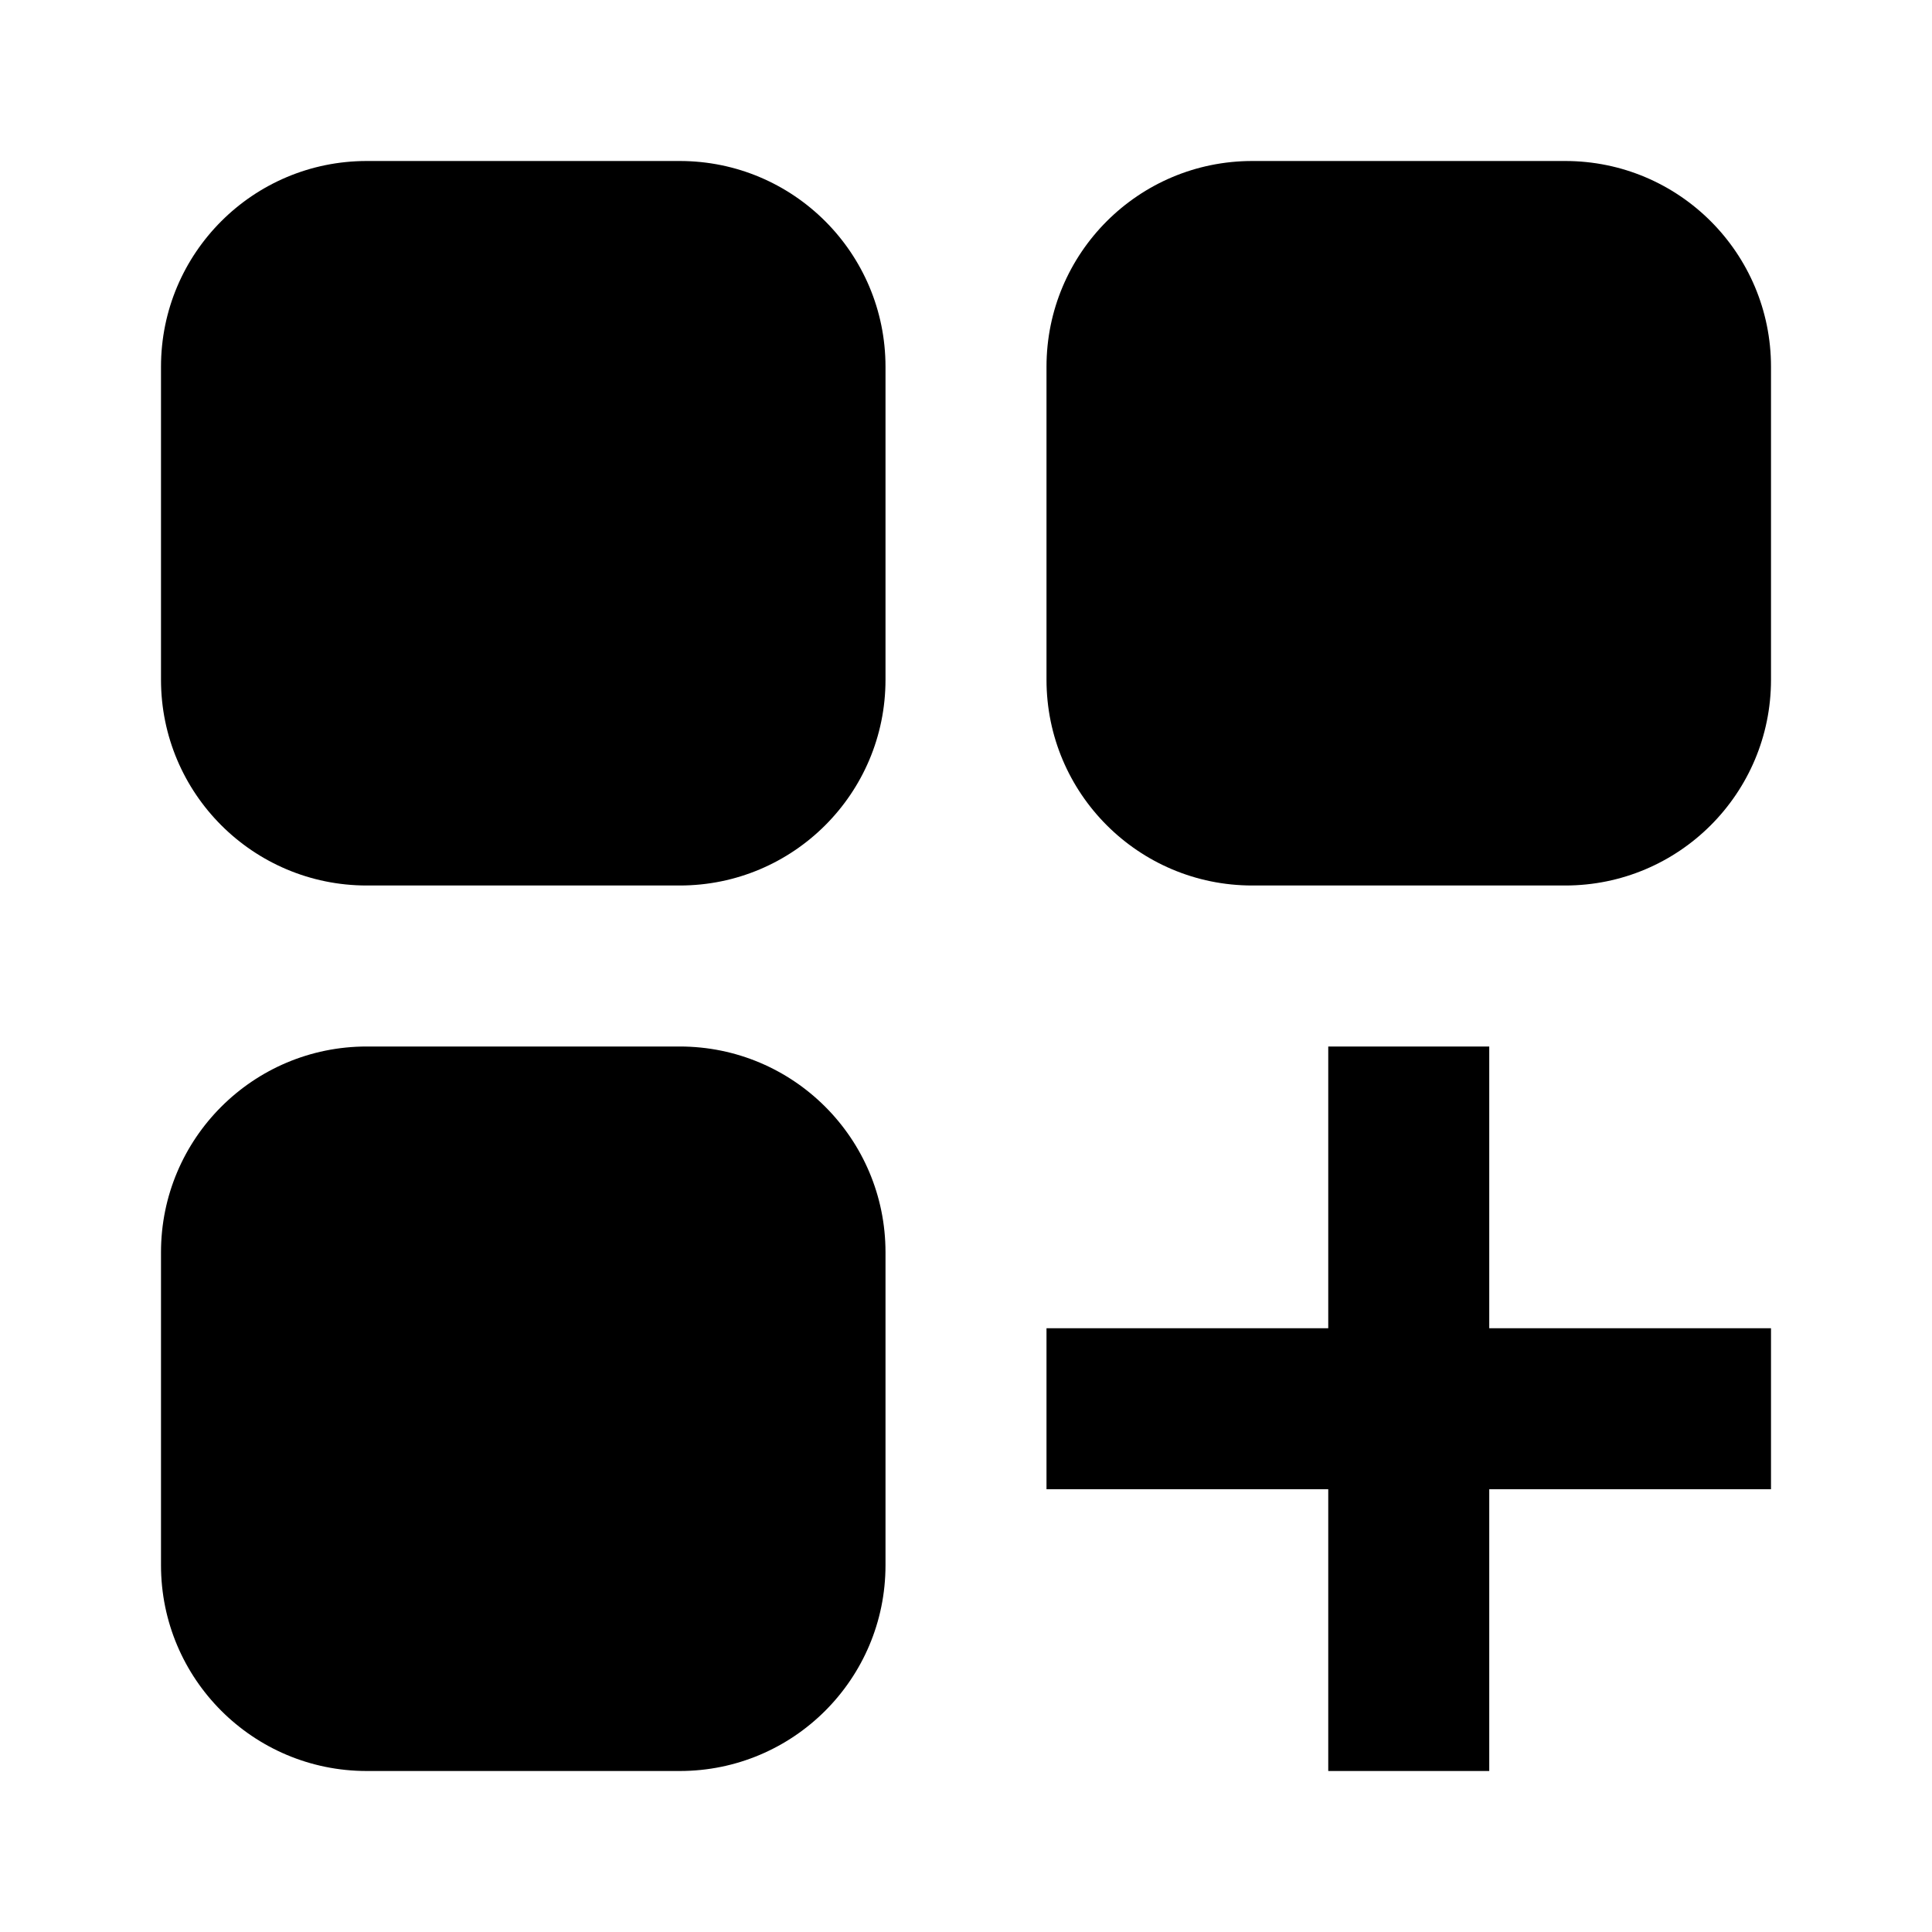
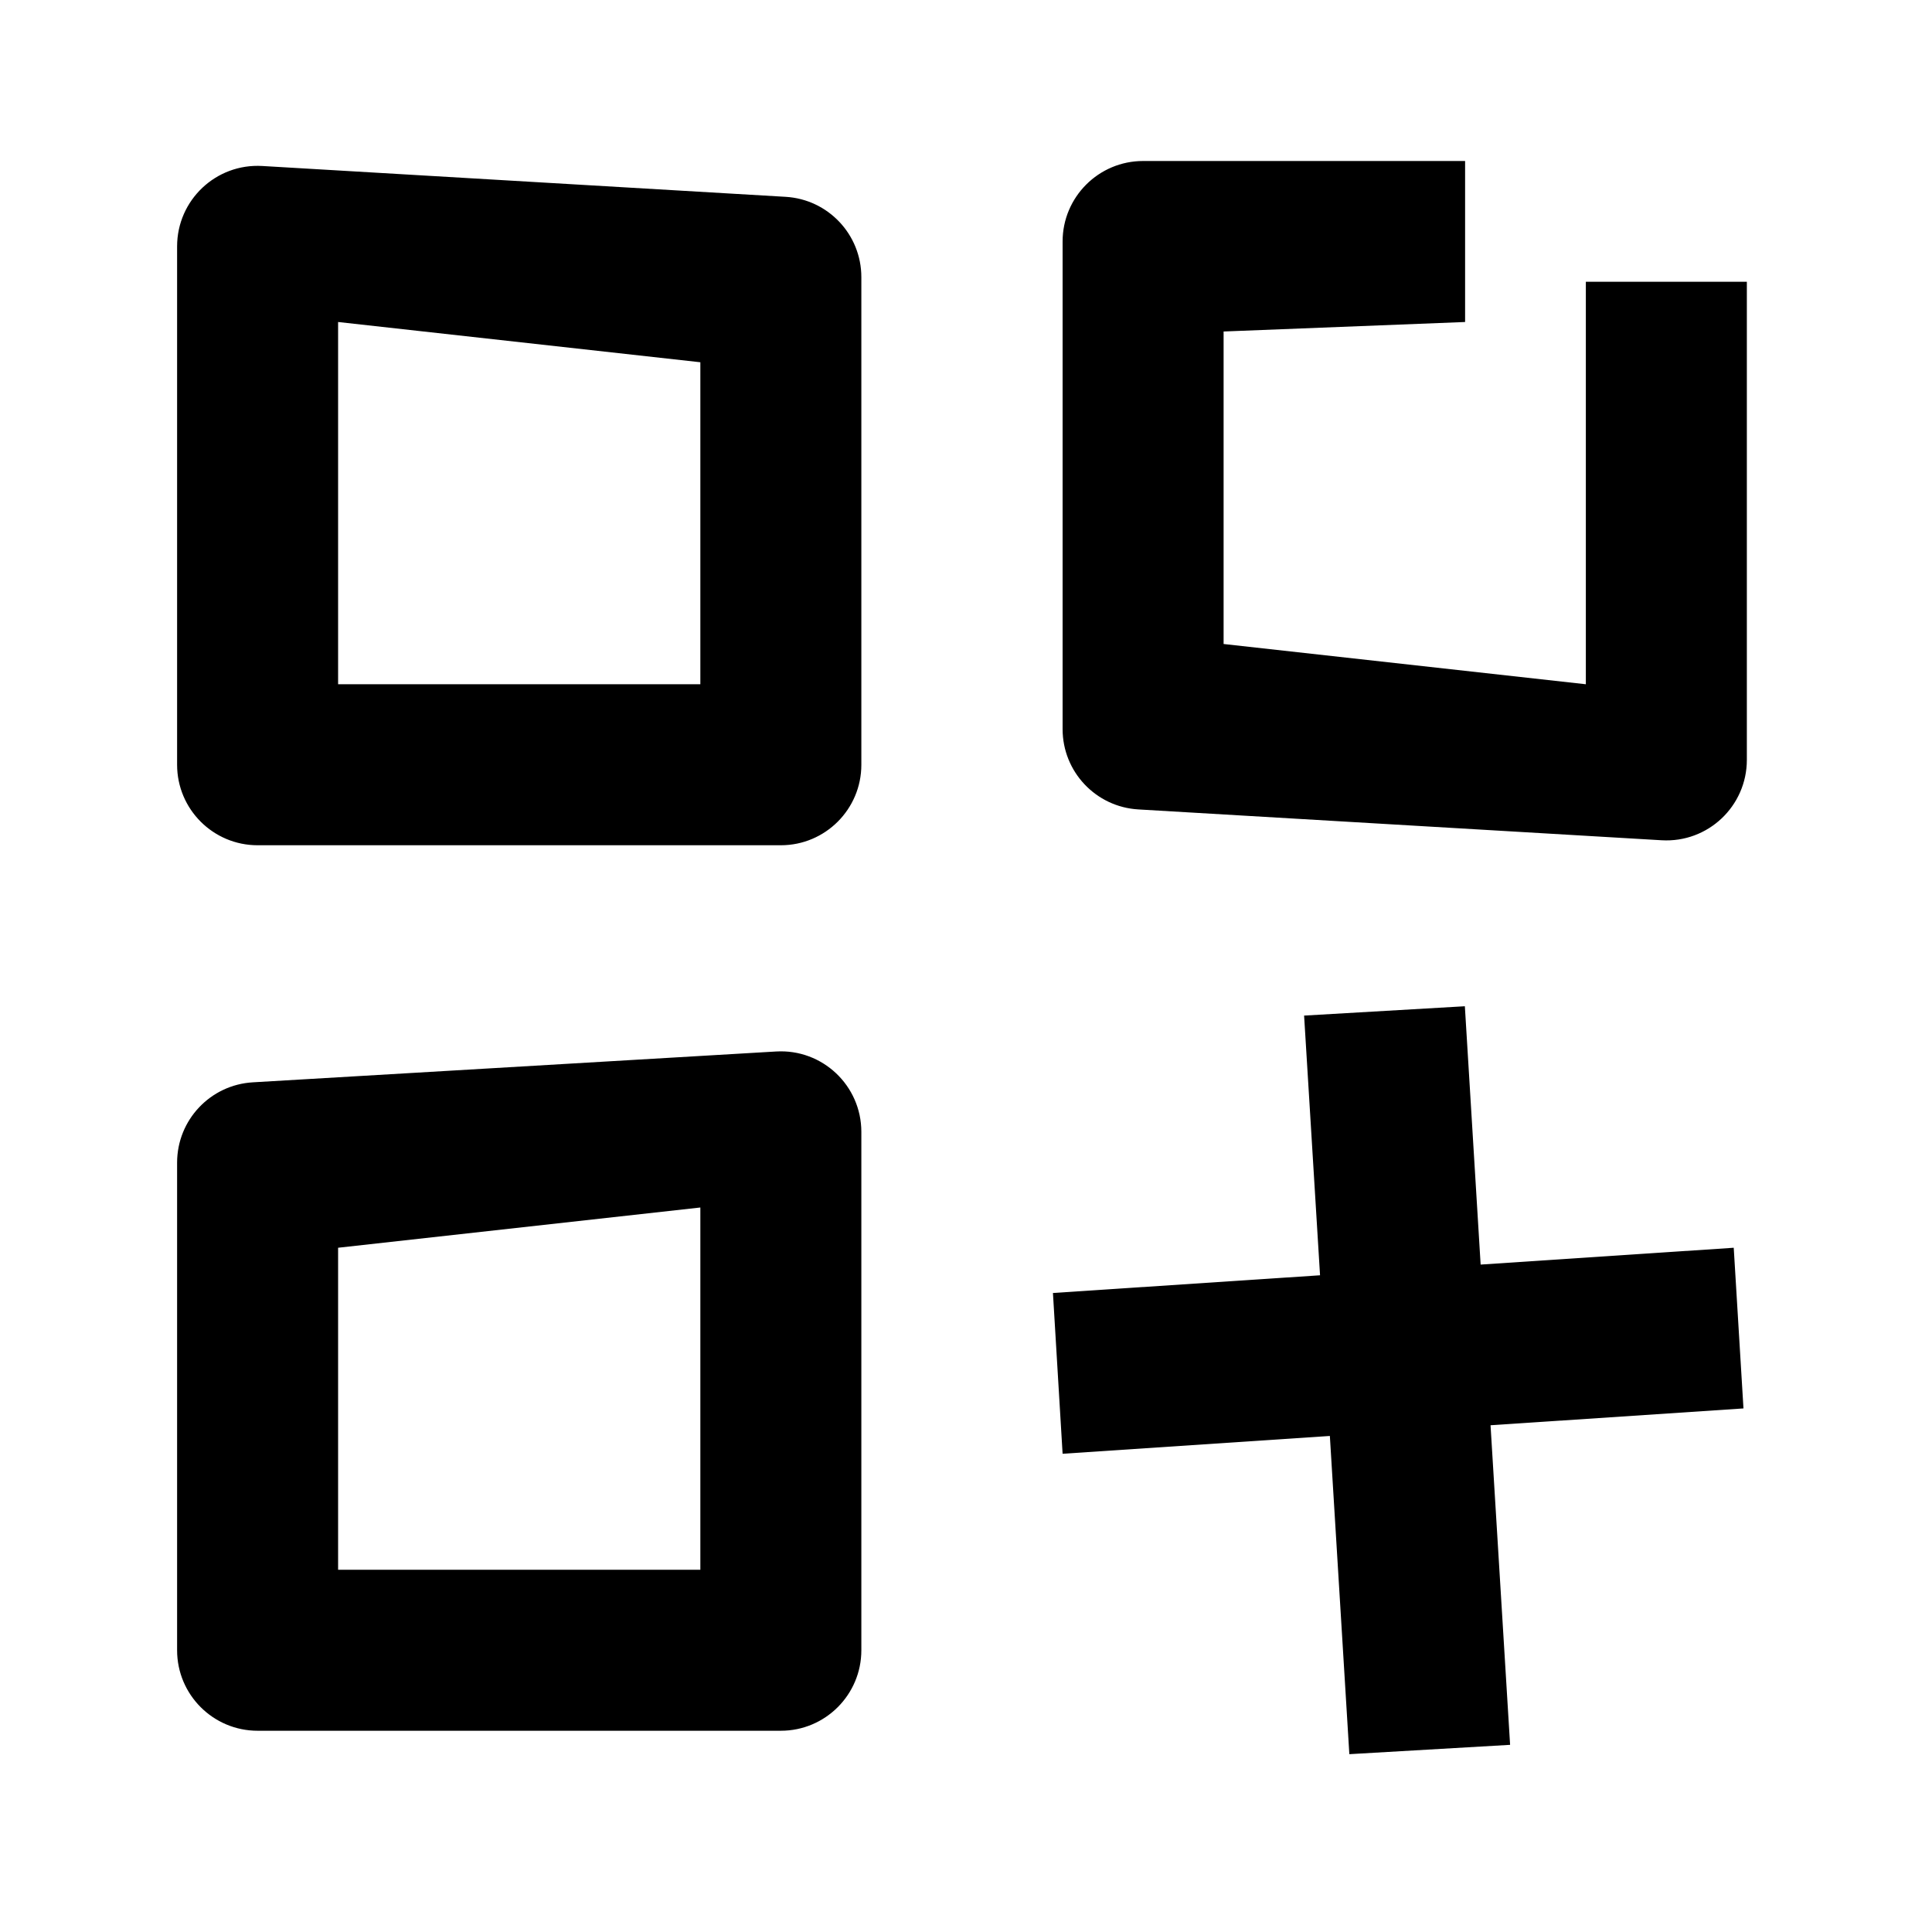
<svg xmlns="http://www.w3.org/2000/svg" width="24" height="24" viewBox="0 0 24 24">
-   <path d="M2 4.556C2 3.144 3.144 2 4.556 2h3.888C9.856 2 11 3.144 11 4.556v3.888C11 9.856 9.856 11 8.444 11H4.556C3.144 11 2 9.856 2 8.444V4.556zm0 11C2 14.144 3.144 13 4.556 13h3.888C9.856 13 11 14.144 11 15.556v3.888C11 20.856 9.856 22 8.444 22H4.556C3.144 22 2 20.856 2 19.444v-3.888zM15.556 2C14.144 2 13 3.144 13 4.556v3.888C13 9.856 14.144 11 15.556 11h3.888C20.856 11 22 9.856 22 8.444V4.556C22 3.144 20.856 2 19.444 2h-3.888zm.944 14.5V13h2v3.5H22v2h-3.5V22h-2v-3.5H13v-2h3.5z" />
+   <path fill-rule="evenodd" d="M15.2 8V4.118L18.2 4V2H15.95H14.2C13.648 2 13.2 2.448 13.2 3V9.057C13.2 9.587 13.613 10.024 14.141 10.055L20.641 10.438C21.216 10.472 21.7 10.015 21.7 9.439V3.5H19.7V8.5L15.2 8ZM8.7 4.5L4.2 4V8.5H8.7V4.5ZM3.259 2.062C2.684 2.028 2.2 2.485 2.2 3.061V9.5C2.2 10.052 2.648 10.5 3.2 10.5H9.7C10.252 10.5 10.7 10.052 10.7 9.5V3.443C10.7 2.913 10.287 2.476 9.759 2.445L3.259 2.062ZM4.2 15.5L8.7 15V19.5H4.2V15.5ZM9.641 13.062C10.216 13.028 10.7 13.485 10.7 14.061V20.5C10.7 21.052 10.252 21.5 9.7 21.5H3.2C2.648 21.5 2.2 21.052 2.2 20.5V14.443C2.2 13.913 2.613 13.476 3.141 13.445L9.641 13.062ZM16.398 15.842L16.2 12.616L18.197 12.5L18.393 15.709L21.537 15.5L21.658 17.496L18.516 17.705L18.759 21.675L16.762 21.791L16.52 17.838L13.2 18.059L13.08 16.062L16.398 15.842Z" />
</svg>
